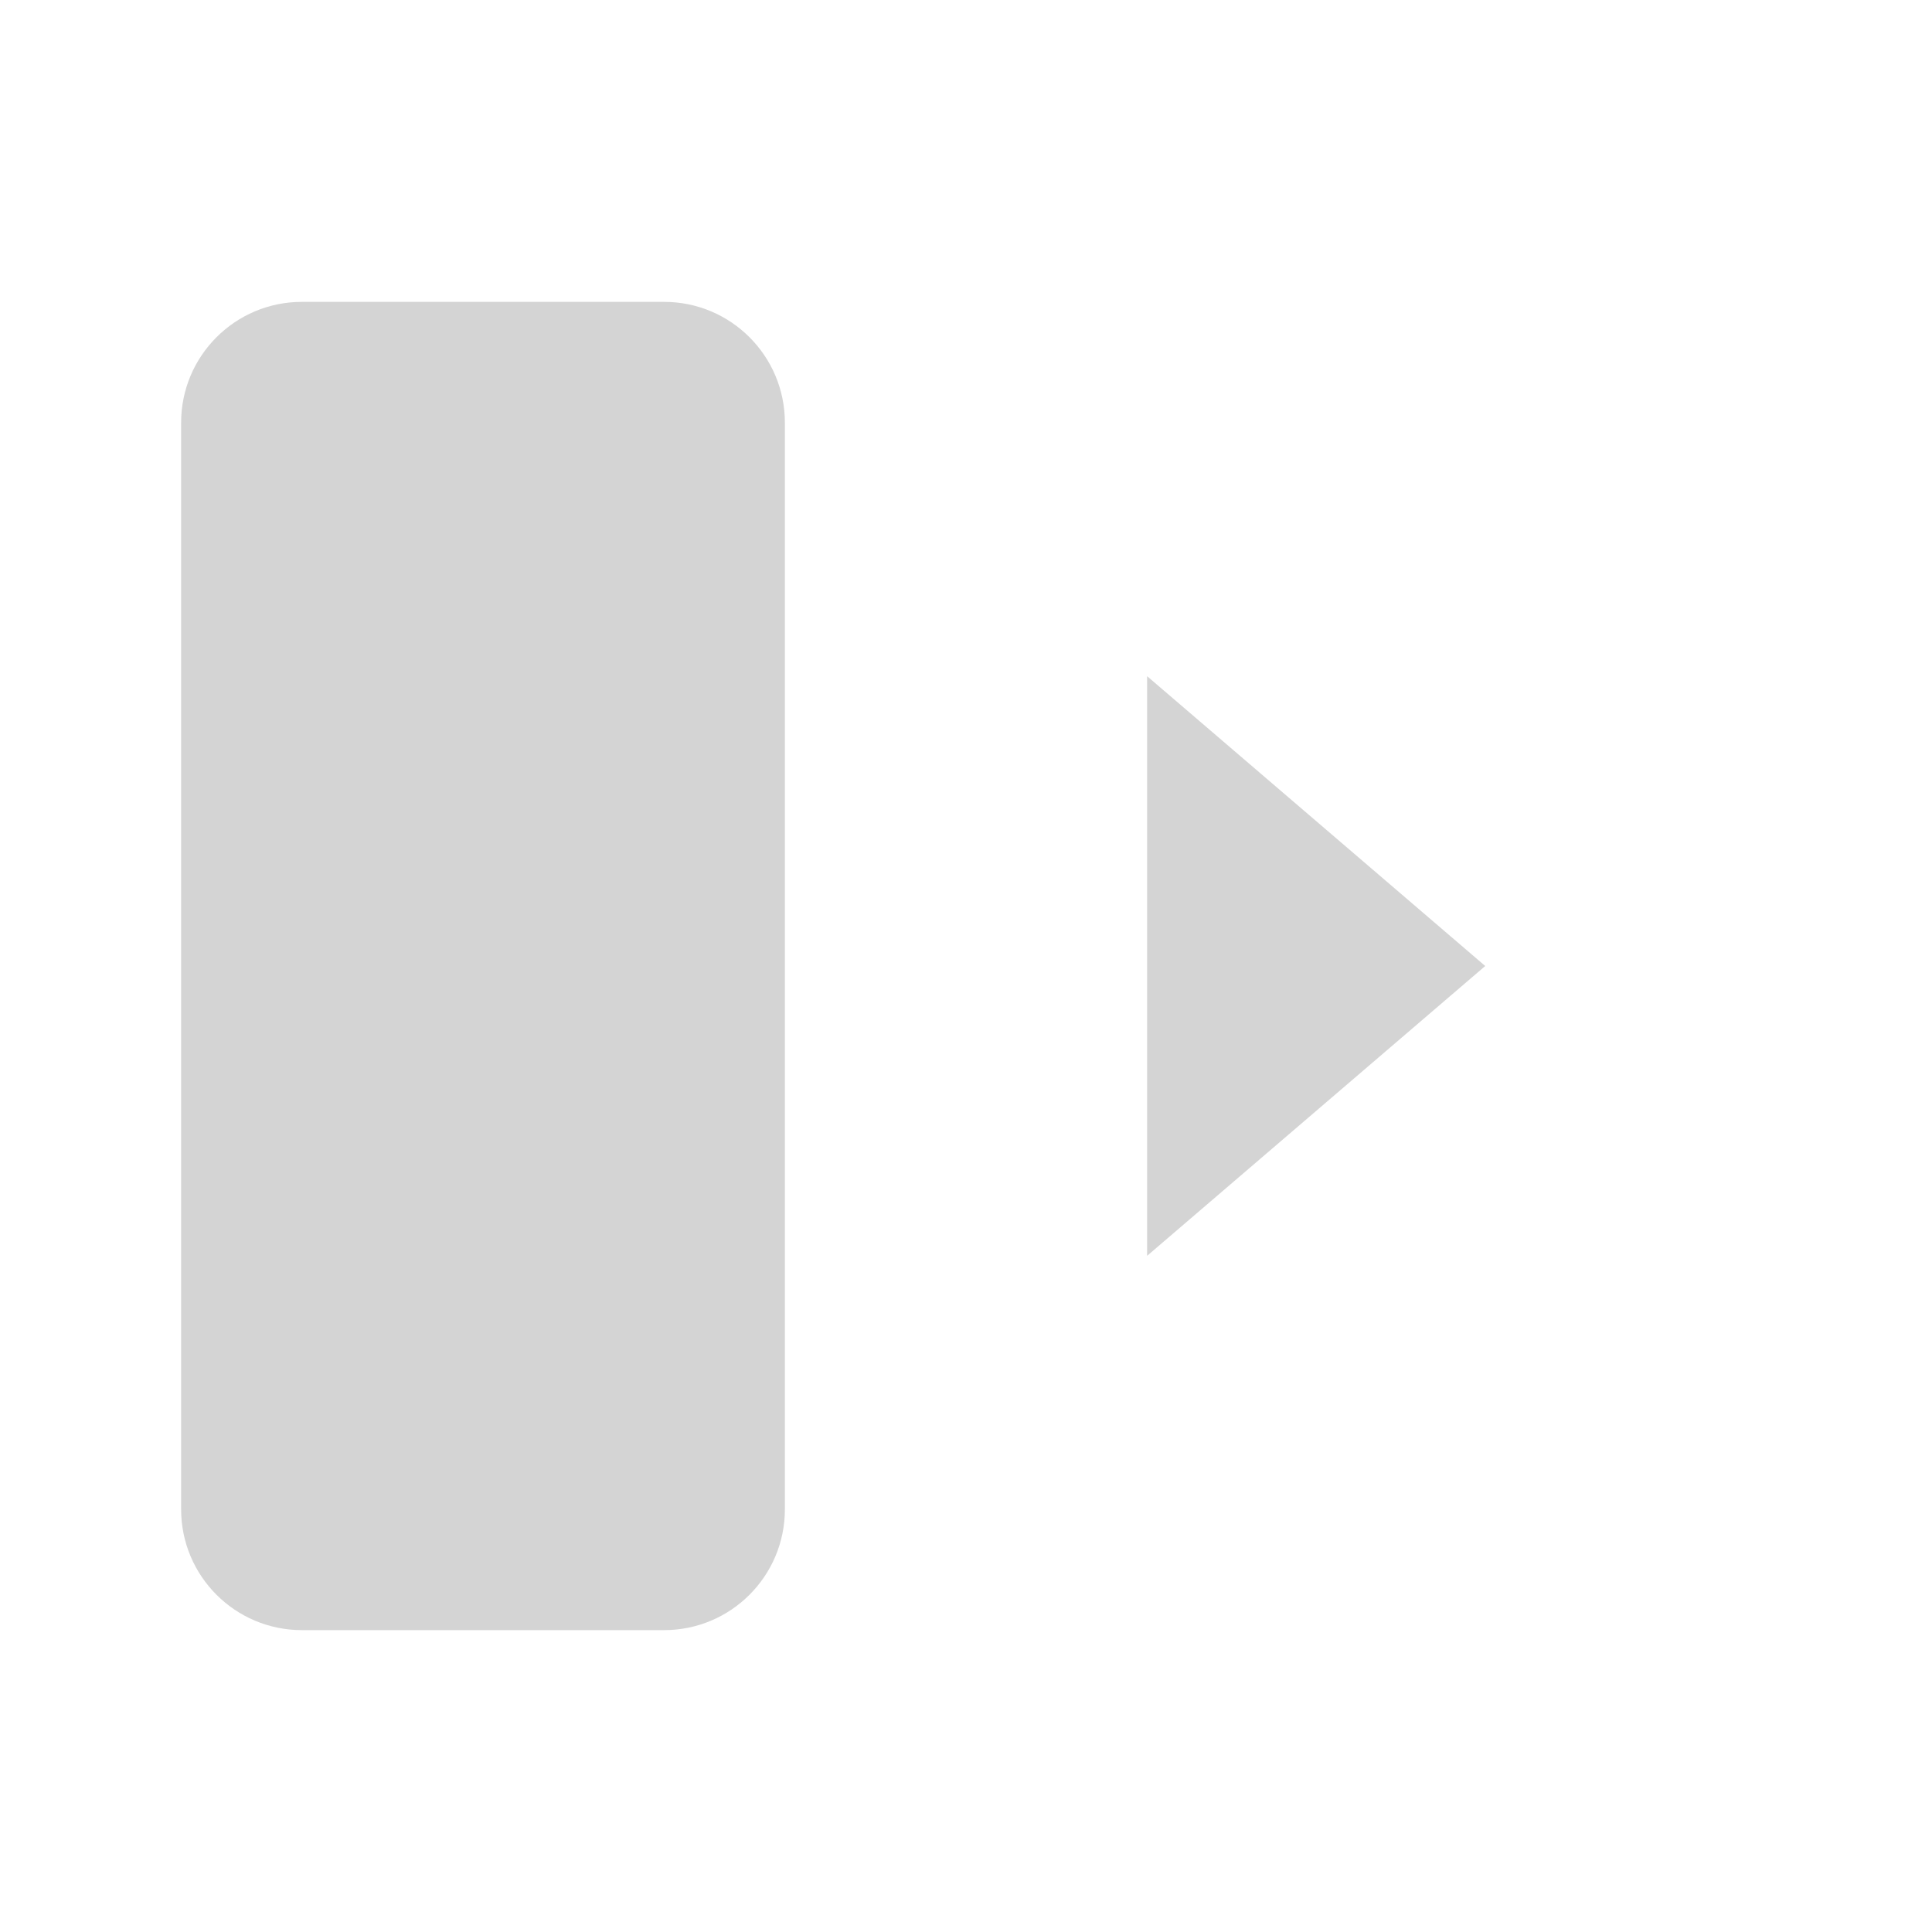
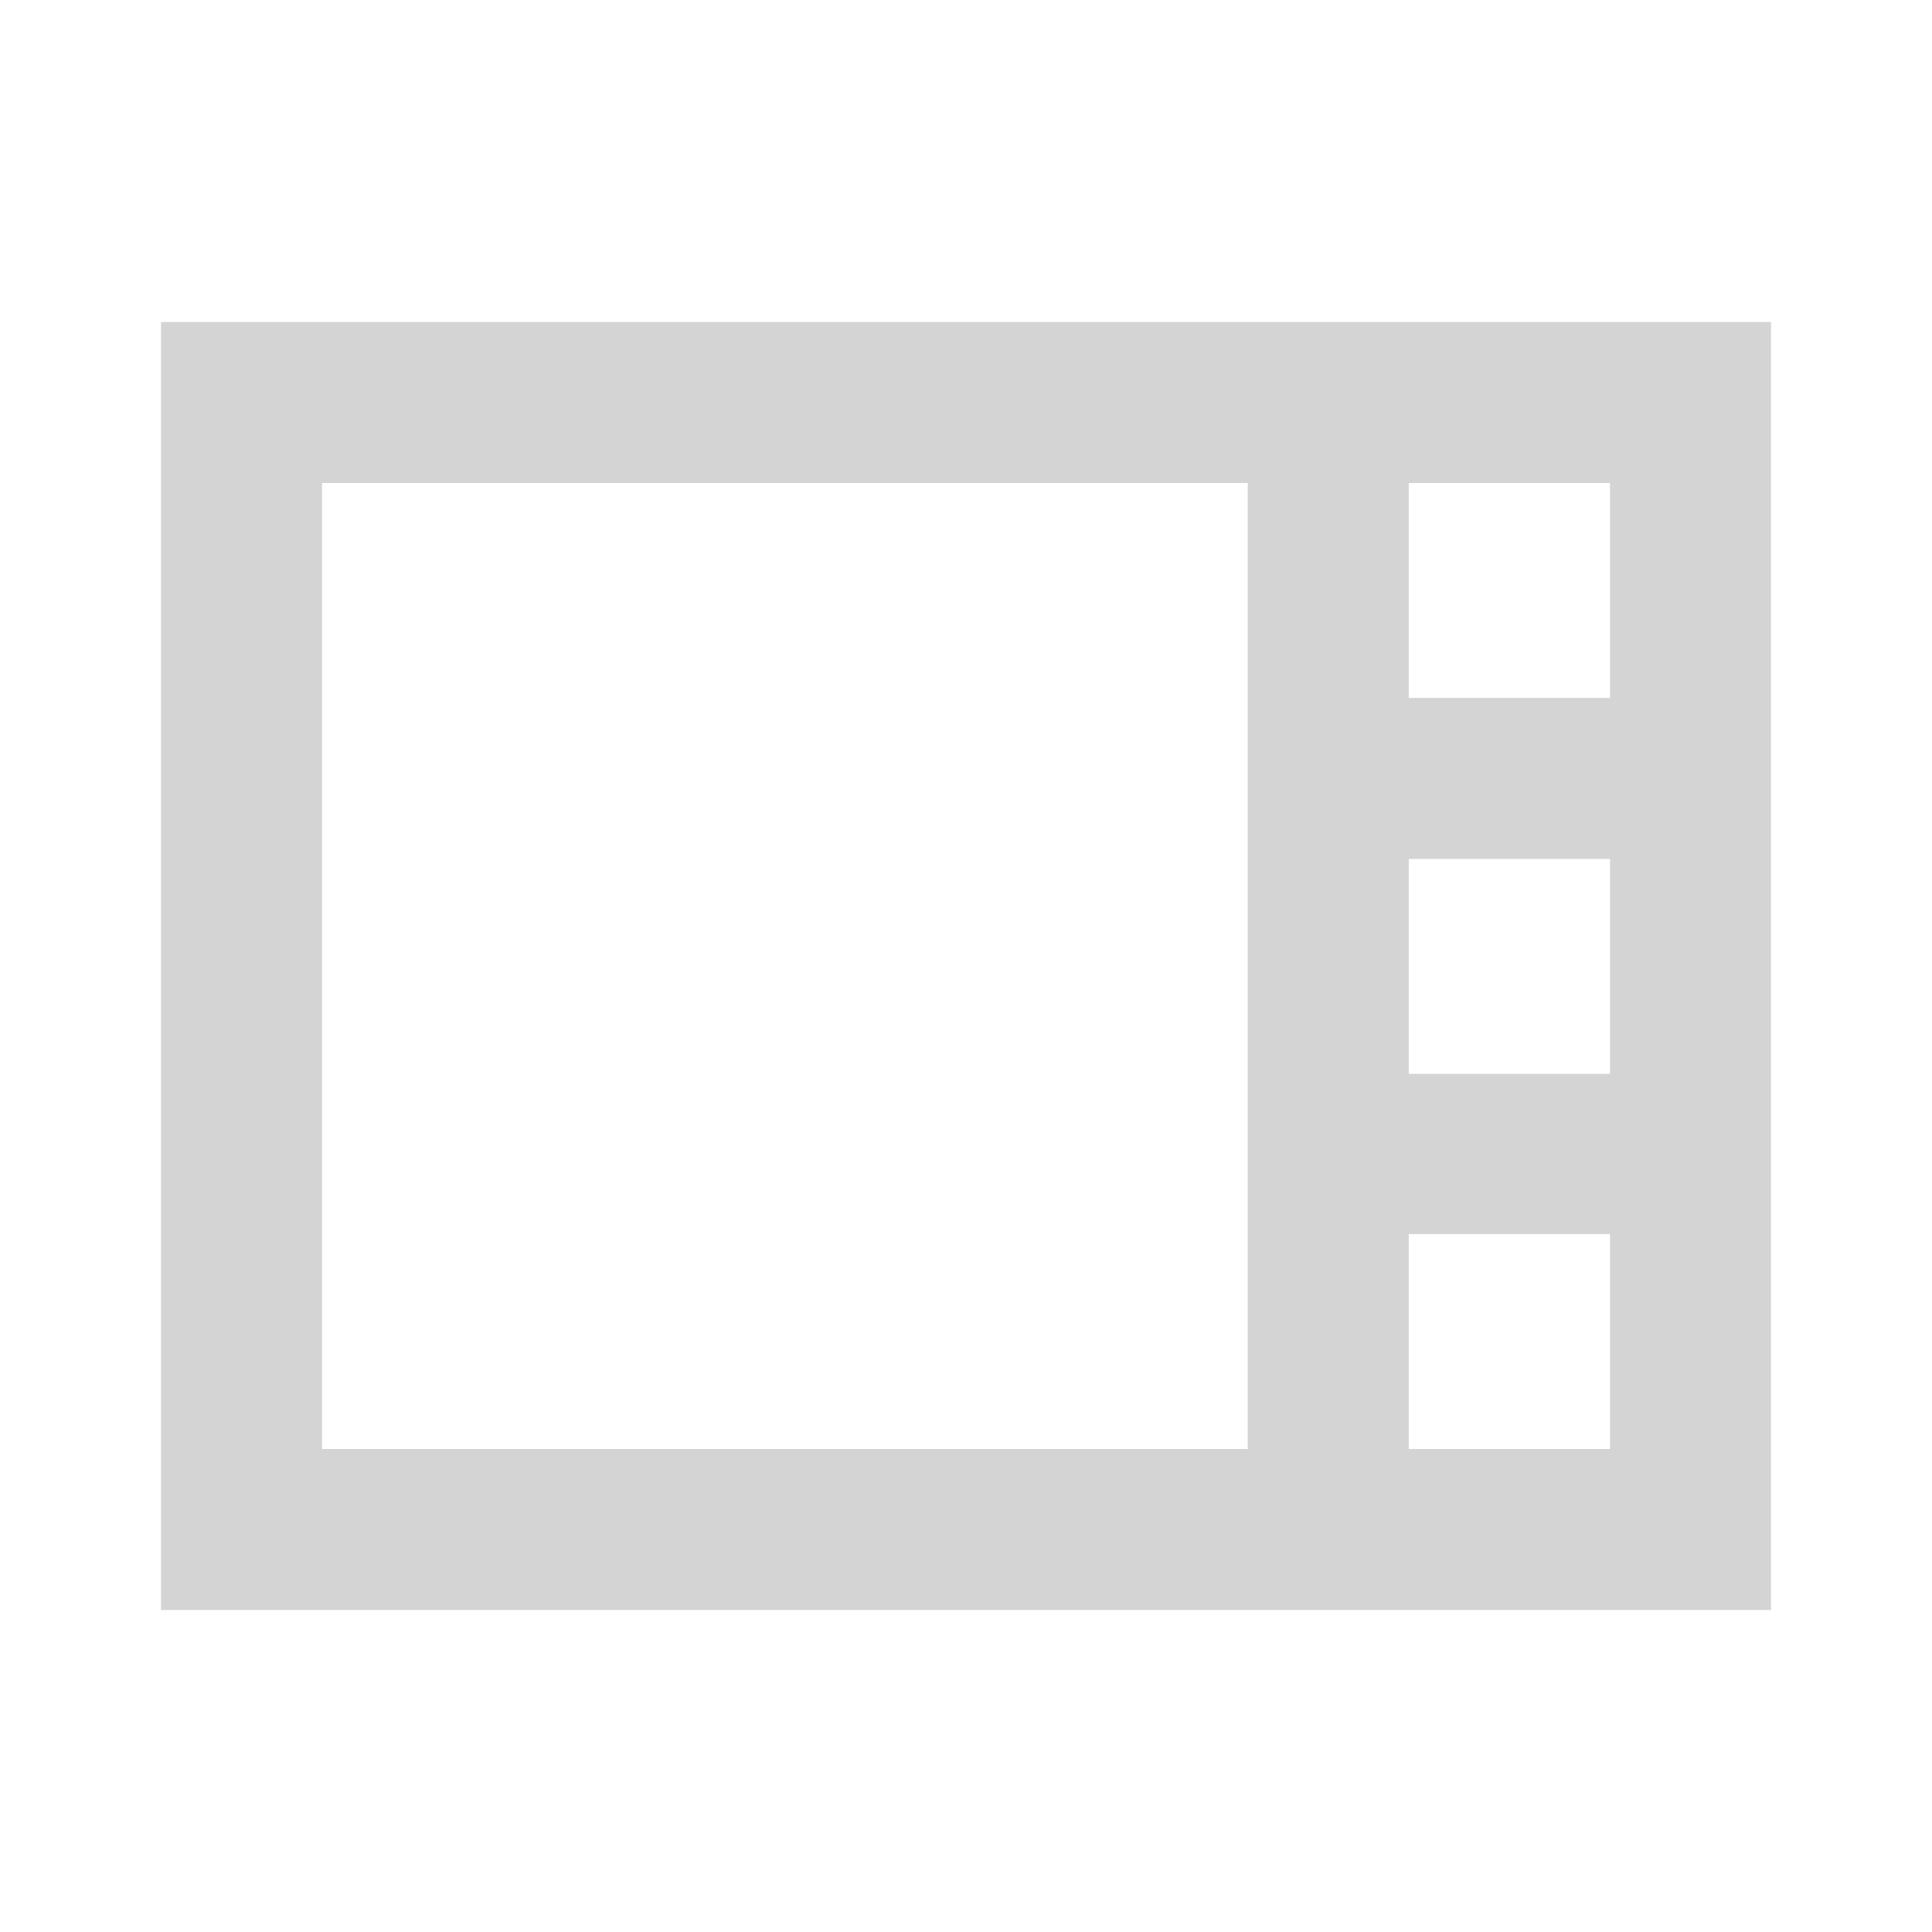
- <svg xmlns="http://www.w3.org/2000/svg" width="16" height="16" viewBox="0 0 16 16">
-   <rect x="1.5" y="2.5" width="5" height="11" rx="1" fill="#D4D4D4" />
-   <path d="M9.5,5.6 L12.3,8 L9.5,10.4 Z" fill="#D4D4D4" />
+ <svg xmlns="http://www.w3.org/2000/svg" enable-background="new 0 0 24 24" height="24" viewBox="0 0 24 24" width="24" fill="#D4D4D4">
+   <g>
+     <rect fill="none" height="24" width="24" />
+     <g>
+       <path d="M2,4v16h20V4H2z M20,8.67h-2.5V6H20V8.67z M17.5,10.67H20v2.67h-2.5V10.67z M4,6h11.5v12H4V6z M17.5,18v-2.67H20V18H17.5z" />
+     </g>
+   </g>
</svg>
